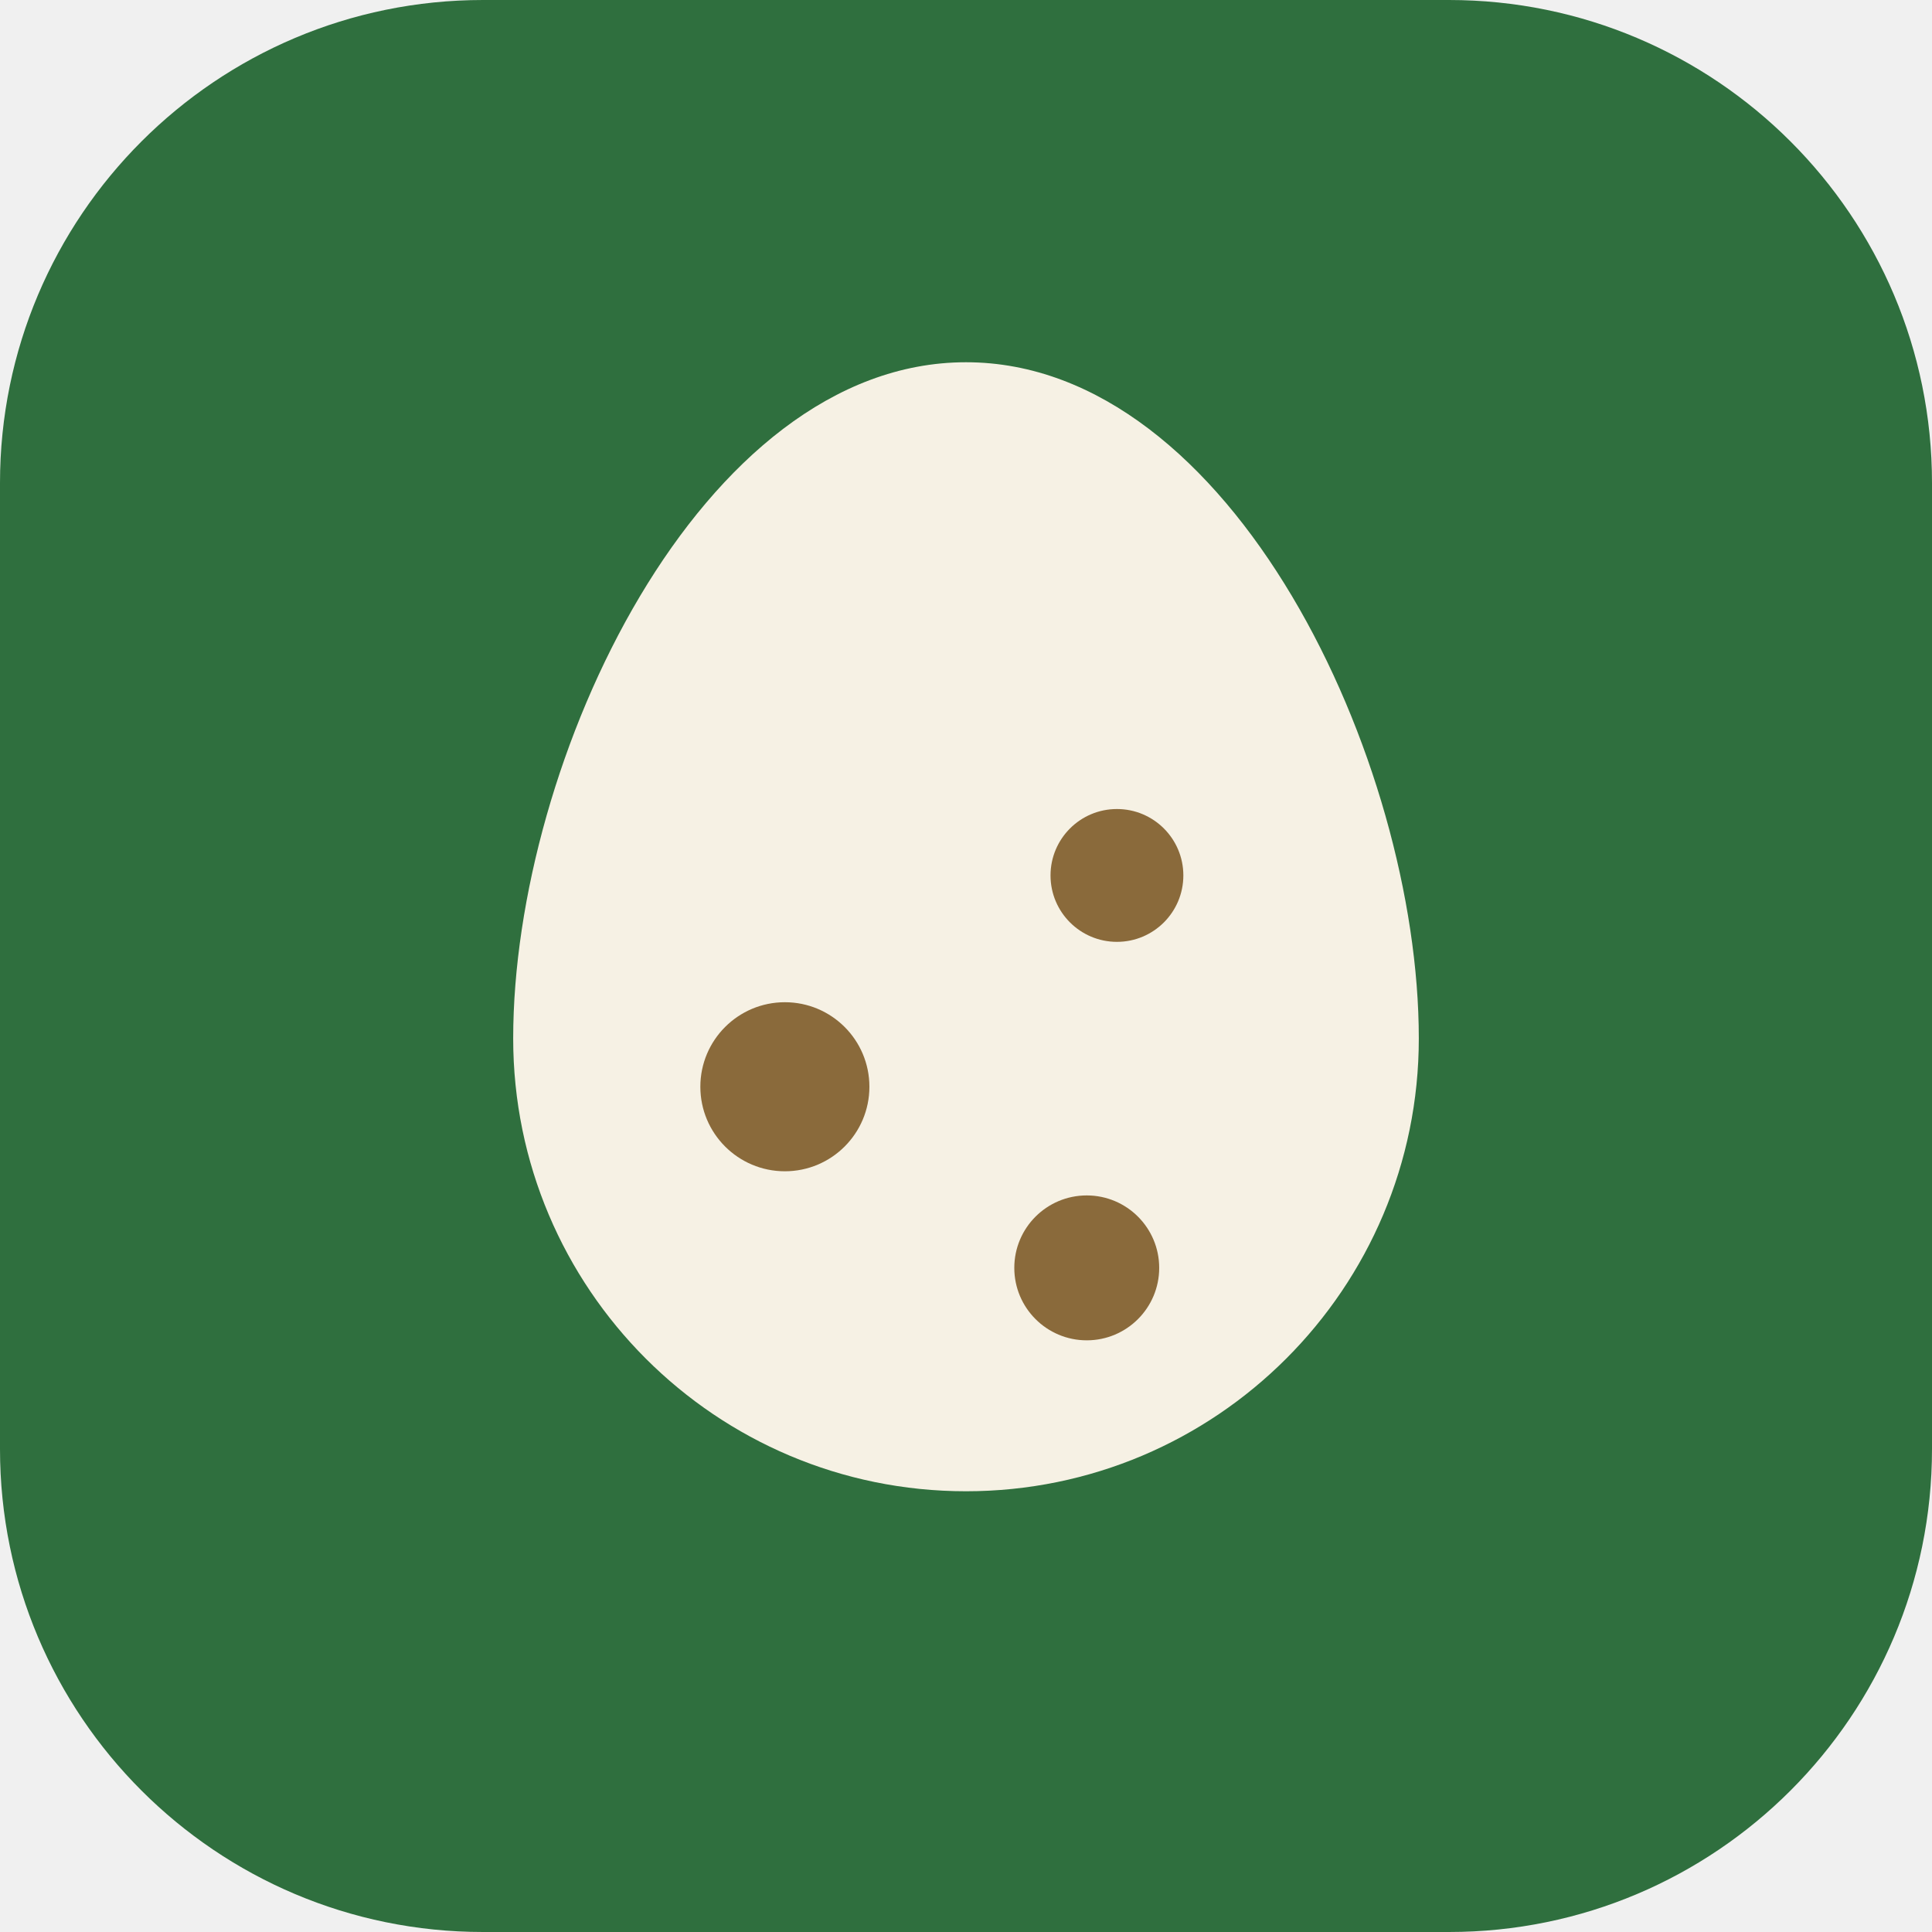
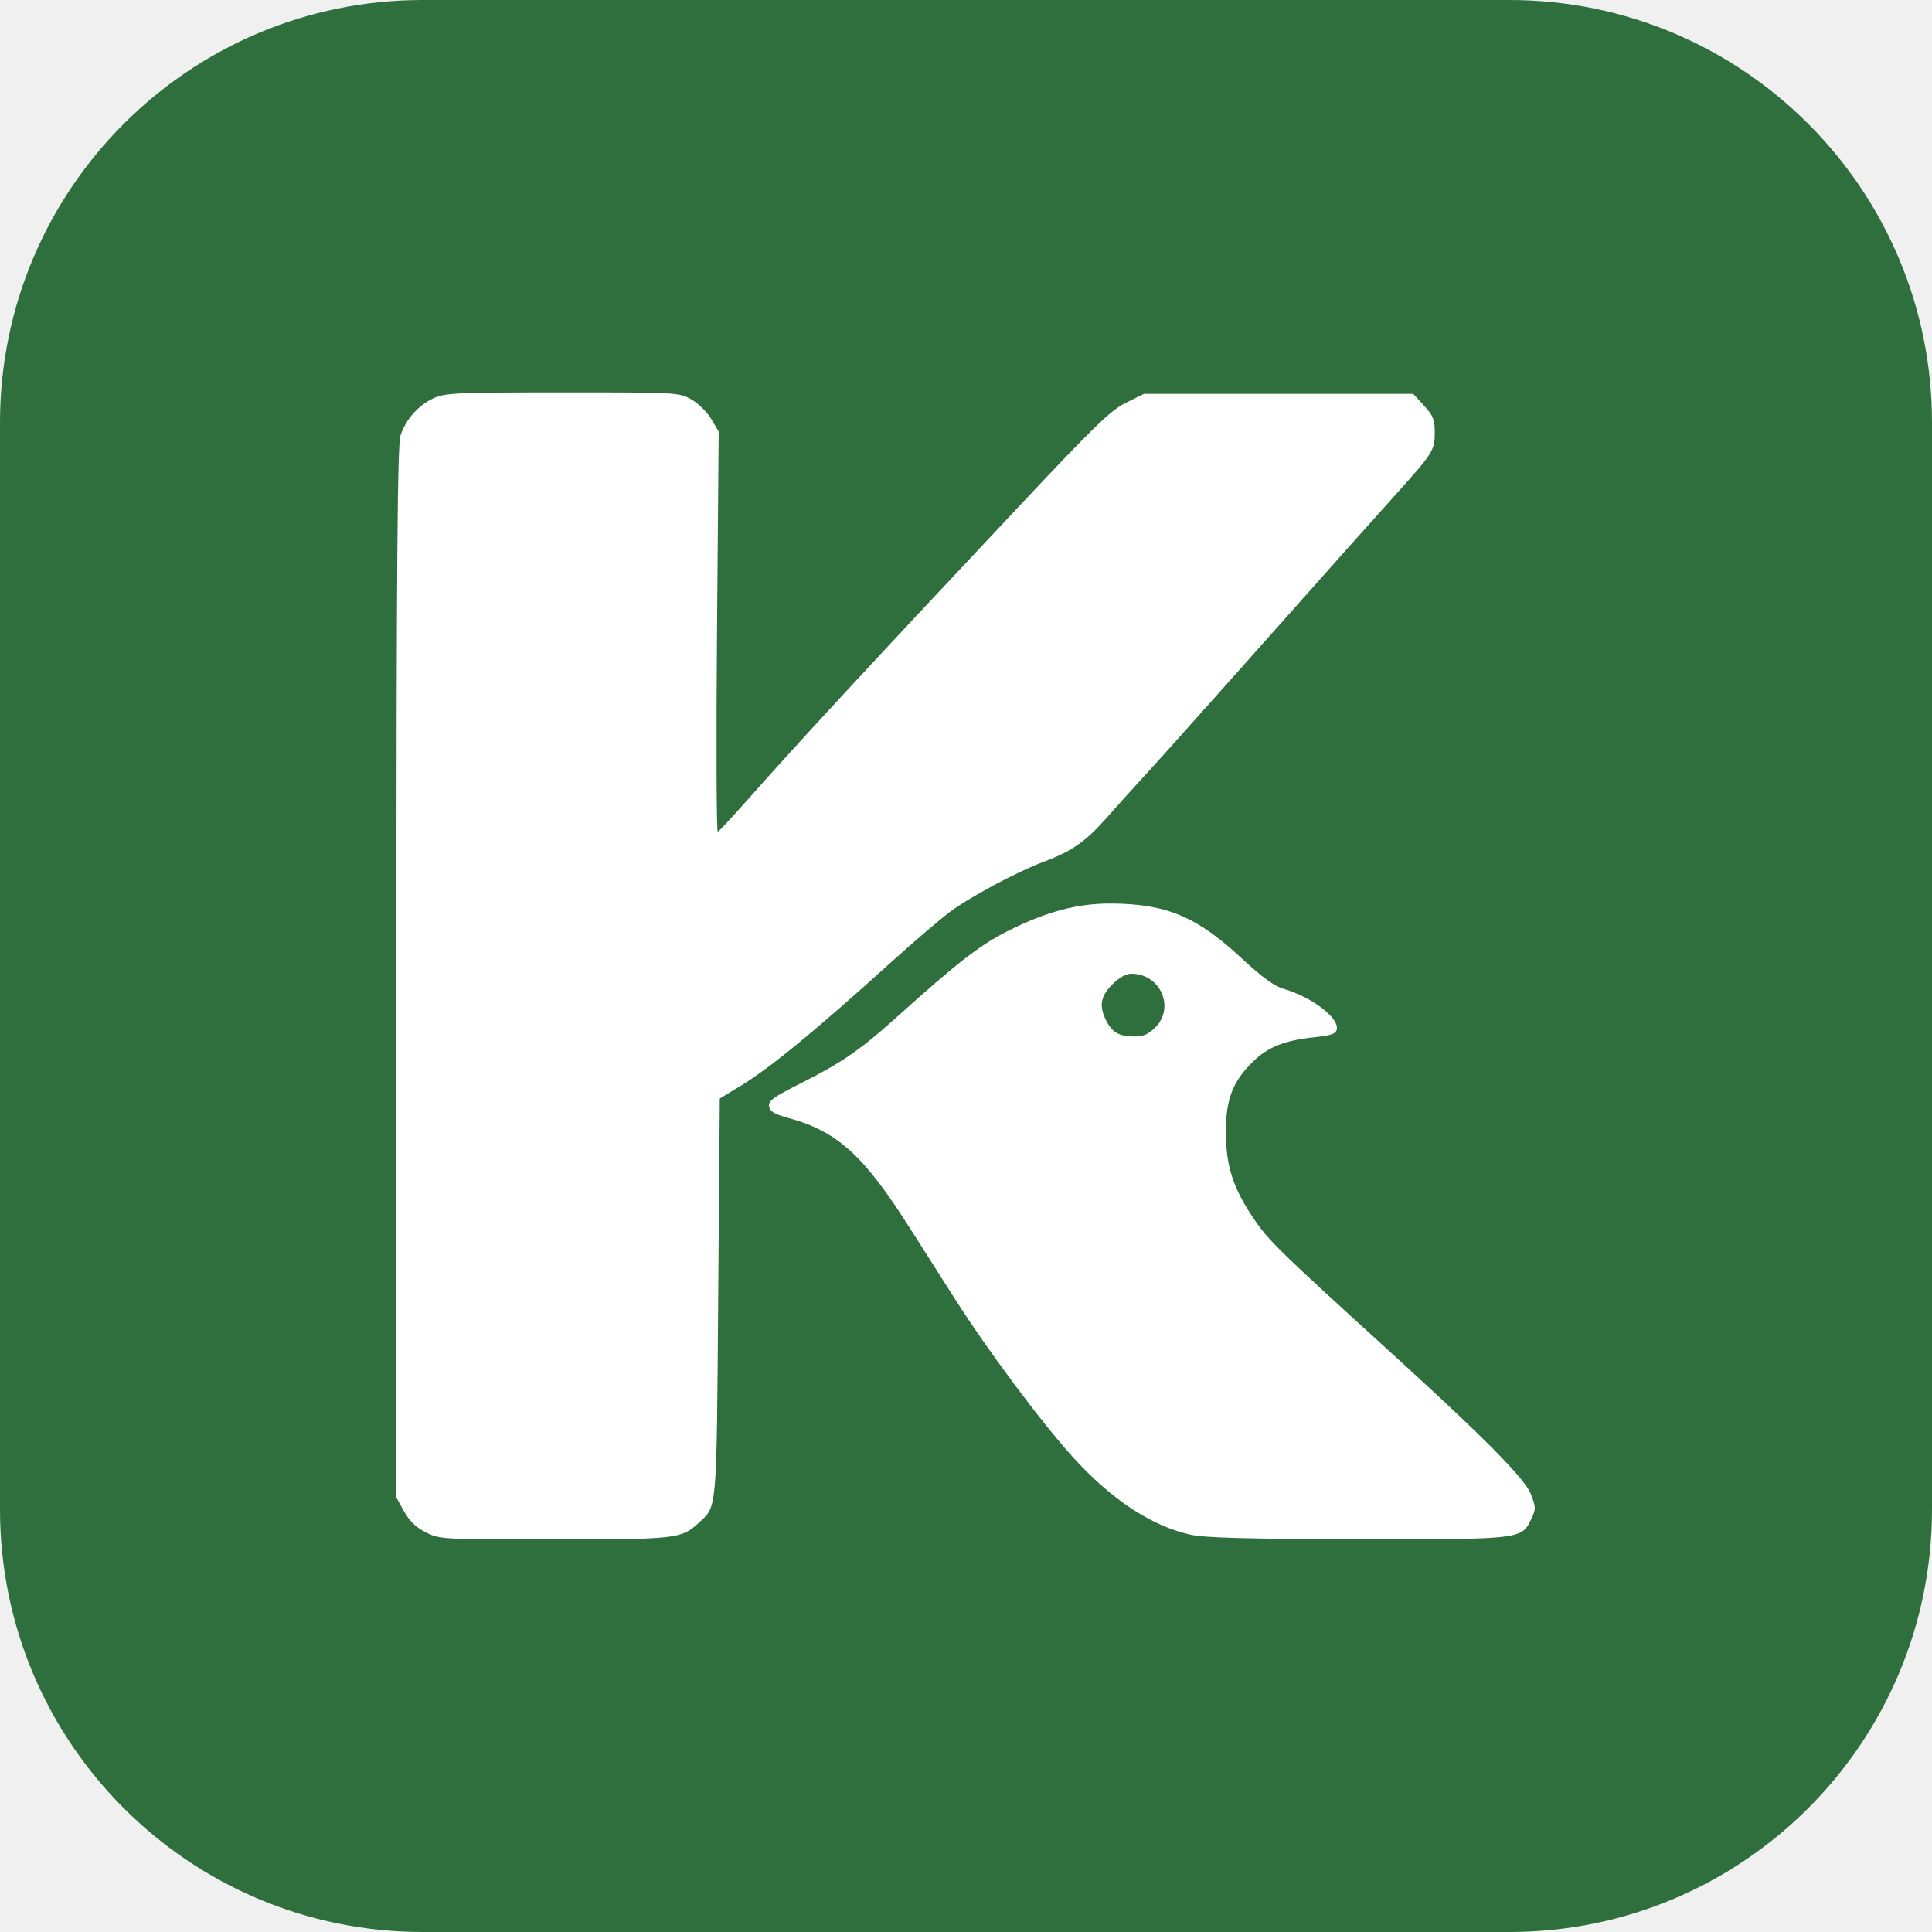
- <svg xmlns="http://www.w3.org/2000/svg" viewBox="0 0 32 32">
-   <rect width="32" height="32" rx="8" fill="#2f6f3e" />
-   <path d="M16 6c-4.4 0-7.5 6.6-7.5 11.2a7.5 7.5 0 0 0 15 0C23.5 12.6 20.4 6 16 6Z" fill="#f6f1e4" />
-   <circle cx="13" cy="18" r="1.4" fill="#8a6a3b" />
-   <circle cx="18.5" cy="14.5" r="1.1" fill="#8a6a3b" />
-   <circle cx="18" cy="21" r="1.2" fill="#8a6a3b" />
+ <svg xmlns="http://www.w3.org/2000/svg" viewBox="0 0 64 64">
+   <rect width="64" height="64" rx="14" fill="#2f6f3e" />
+   <path transform="translate(1.72 -5.12) scale(0.10411)" fill="#ffffff" fill-rule="evenodd" d="M 118.96,536.75 C 115.83,535.17 113.75,533.15 112.00,530.00 L 109.50,525.50 L 109.58,358.50 C 109.65,227.42 109.93,190.69 110.92,187.72 C 112.63,182.56 116.63,178.07 121.46,175.88 C 125.15,174.20 128.75,174.04 162.50,174.04 C 199.05,174.03 199.55,174.06 203.48,176.29 C 205.67,177.53 208.51,180.33 209.80,182.52 L 212.15,186.50 L 211.62,250.32 C 211.33,285.42 211.44,313.99 211.87,313.82 C 212.30,313.64 216.42,309.23 221.04,304.00 C 236.78,286.18 259.25,261.88 306.75,211.31 C 331.80,184.64 336.87,179.72 341.77,177.31 L 347.50,174.50 L 390.33,174.50 L 433.15,174.50 L 436.58,178.24 C 439.48,181.40 440.00,182.70 440.00,186.76 C 440.00,192.46 439.47,193.31 427.55,206.56 C 417.85,217.34 415.05,220.47 379.00,261.02 C 366.07,275.56 352.35,290.89 348.50,295.08 C 344.65,299.27 338.70,305.87 335.27,309.75 C 328.90,316.97 324.30,320.15 315.50,323.41 C 307.22,326.48 291.88,334.70 285.64,339.40 C 282.42,341.83 274.09,348.96 267.14,355.24 C 242.47,377.53 228.52,388.98 219.00,394.77 L 212.50,398.72 L 212.00,462.11 C 211.46,531.07 211.70,528.22 205.83,533.70 C 200.36,538.81 198.72,539.00 159.74,539.00 C 124.07,539.00 123.34,538.96 118.96,536.75 Z M 362.41,537.52 C 349.96,534.81 337.04,526.30 324.81,512.77 C 314.62,501.50 297.76,478.87 287.34,462.50 C 284.54,458.10 277.83,447.56 272.44,439.09 C 258.21,416.73 249.76,409.13 234.50,404.95 C 229.81,403.67 228.43,402.84 228.19,401.19 C 227.92,399.42 229.51,398.26 238.19,393.91 C 251.15,387.40 257.19,383.26 268.50,373.08 C 288.21,355.36 295.25,349.90 304.03,345.48 C 316.71,339.11 326.43,336.56 337.50,336.67 C 354.77,336.86 364.34,340.90 378.40,353.96 C 385.17,360.24 388.90,362.94 392.10,363.88 C 400.94,366.48 409.53,373.03 408.83,376.66 C 408.54,378.15 407.13,378.64 401.49,379.24 C 392.21,380.23 386.93,382.33 382.23,386.90 C 375.71,393.22 373.49,398.98 373.54,409.50 C 373.58,420.41 375.85,427.33 382.64,437.29 C 387.19,443.97 390.59,447.29 424.44,478.09 C 455.60,506.44 468.70,519.64 470.59,524.61 C 472.21,528.83 472.21,529.34 470.65,532.61 C 467.60,538.99 467.48,539.01 415.28,538.92 C 380.43,538.86 366.95,538.50 362.41,537.52 Z M 351.08,376.08 C 357.44,369.71 352.66,359.00 343.45,359.00 C 341.77,359.00 339.56,360.24 337.40,362.40 C 333.62,366.18 333.10,369.36 335.50,374.00 C 337.42,377.72 339.57,378.93 344.33,378.97 C 347.25,378.99 348.85,378.31 351.08,376.08 Z" />
</svg>
